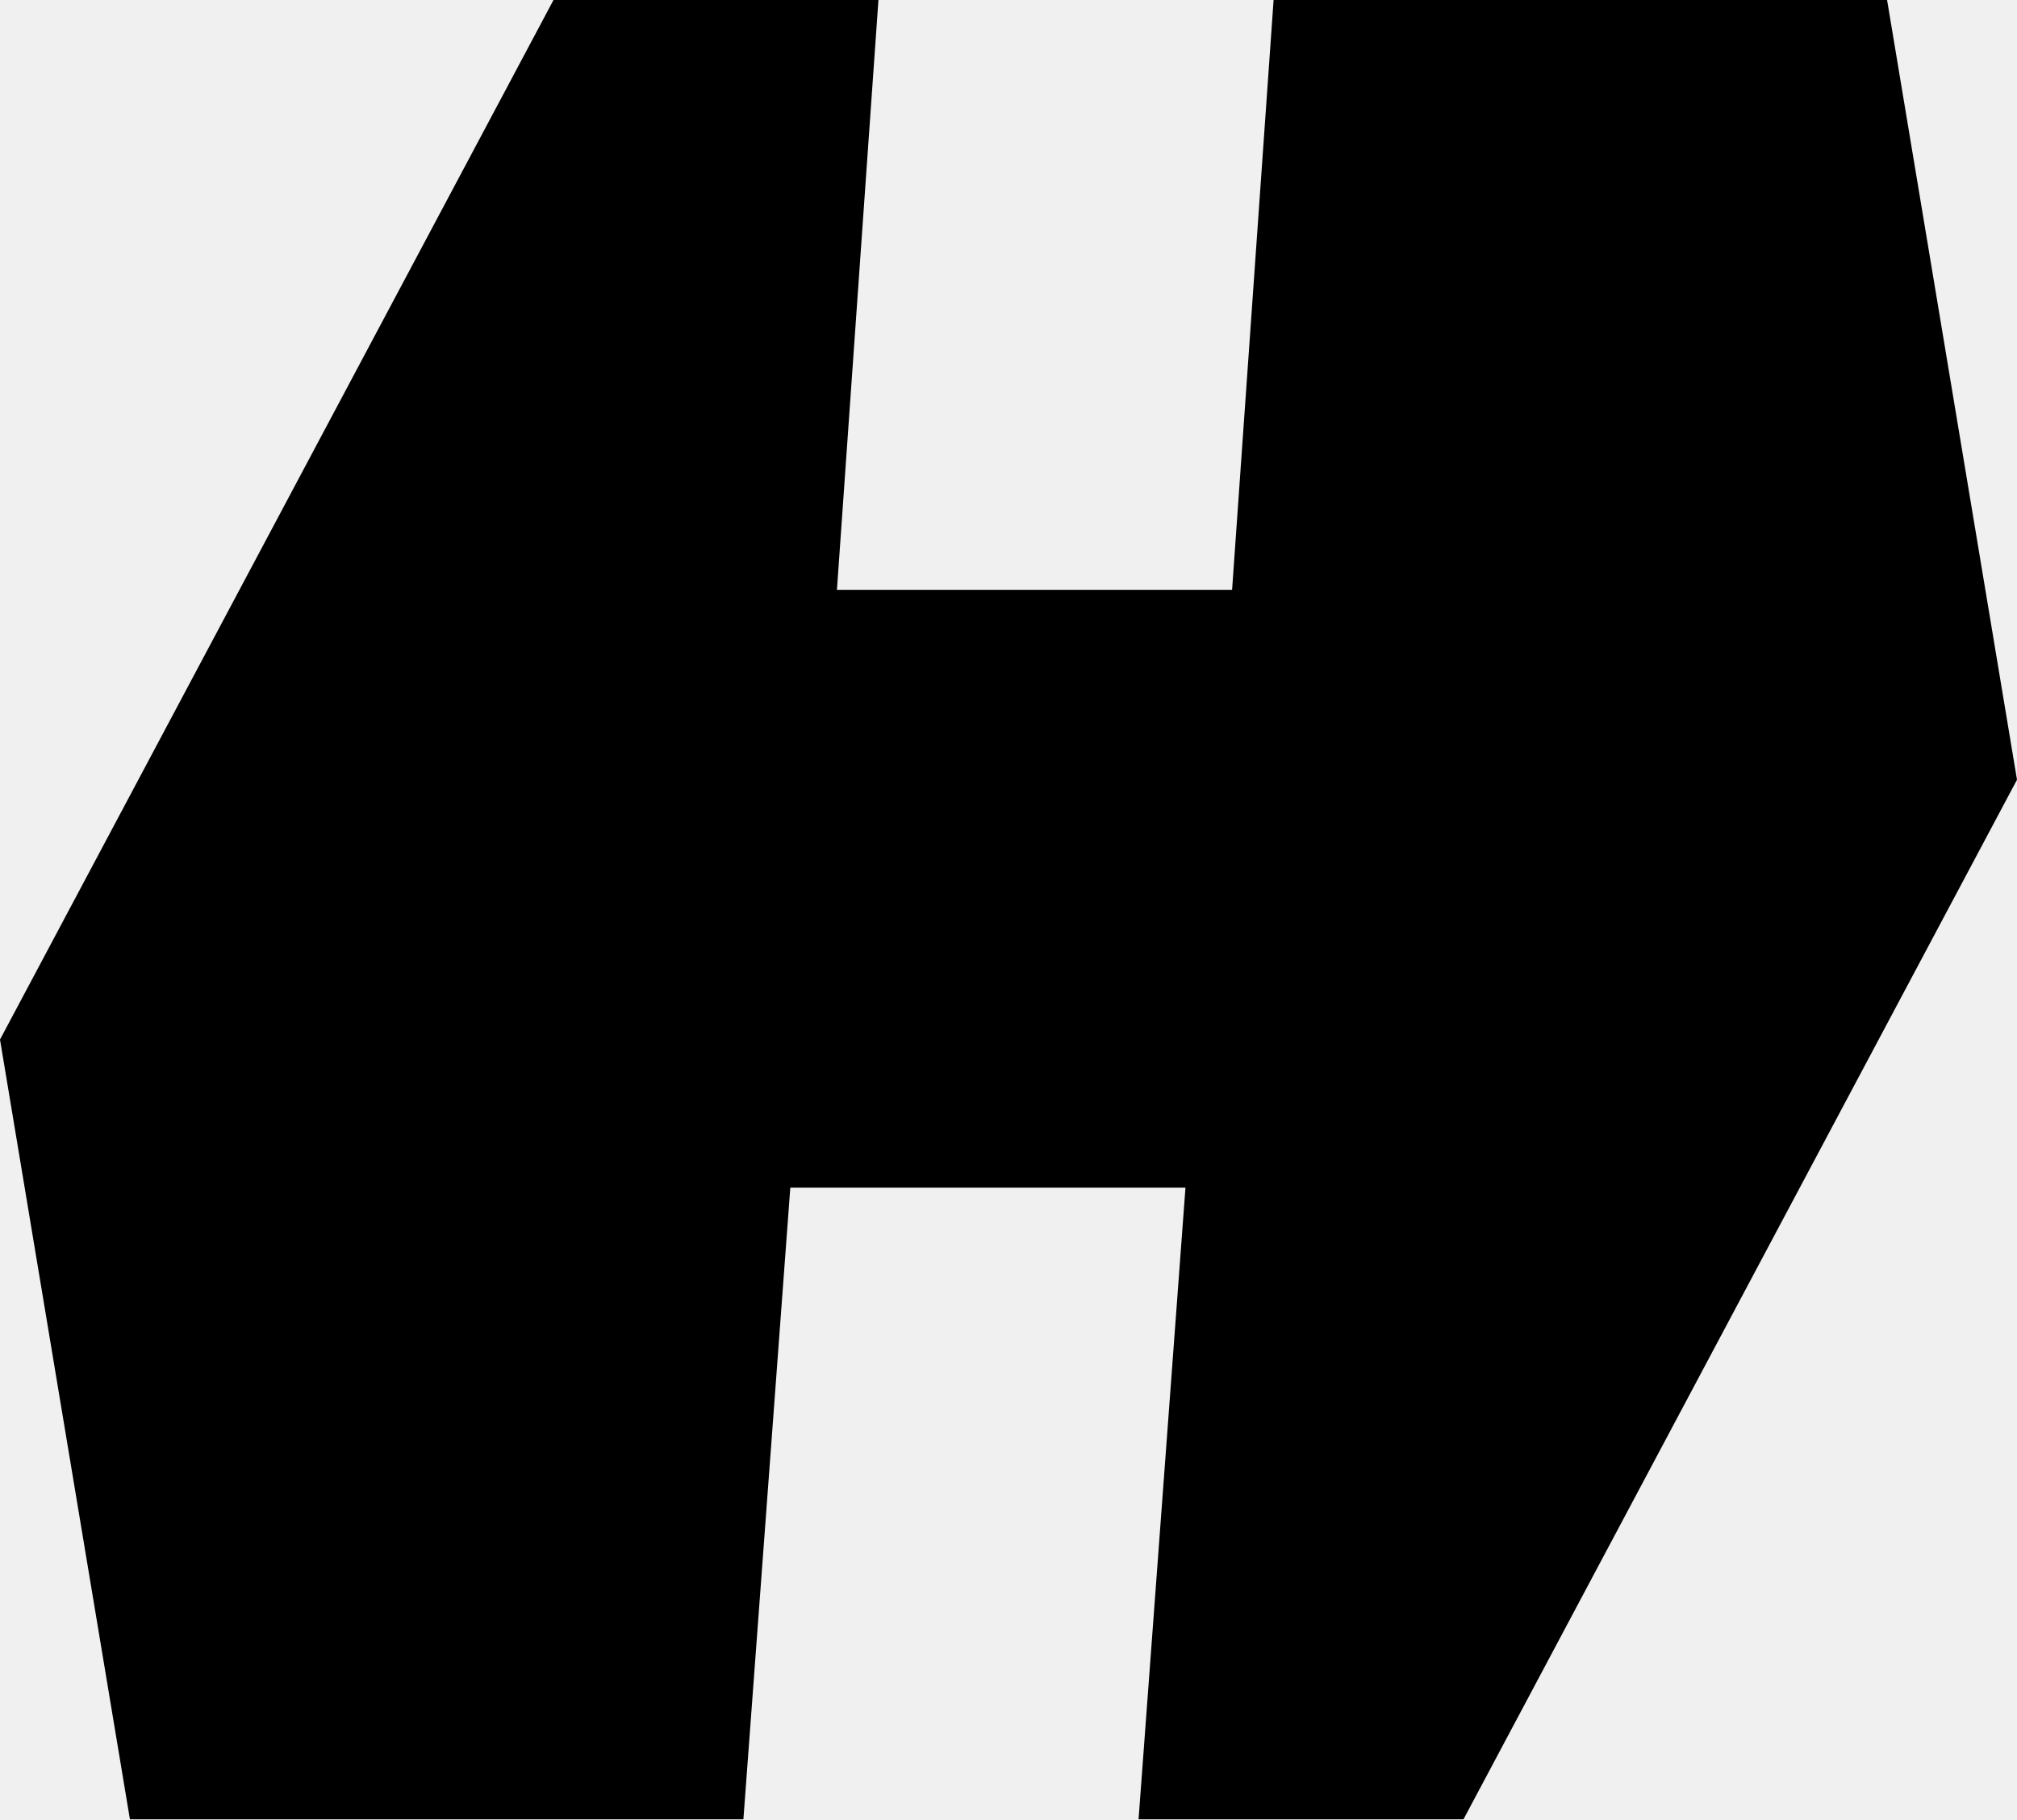
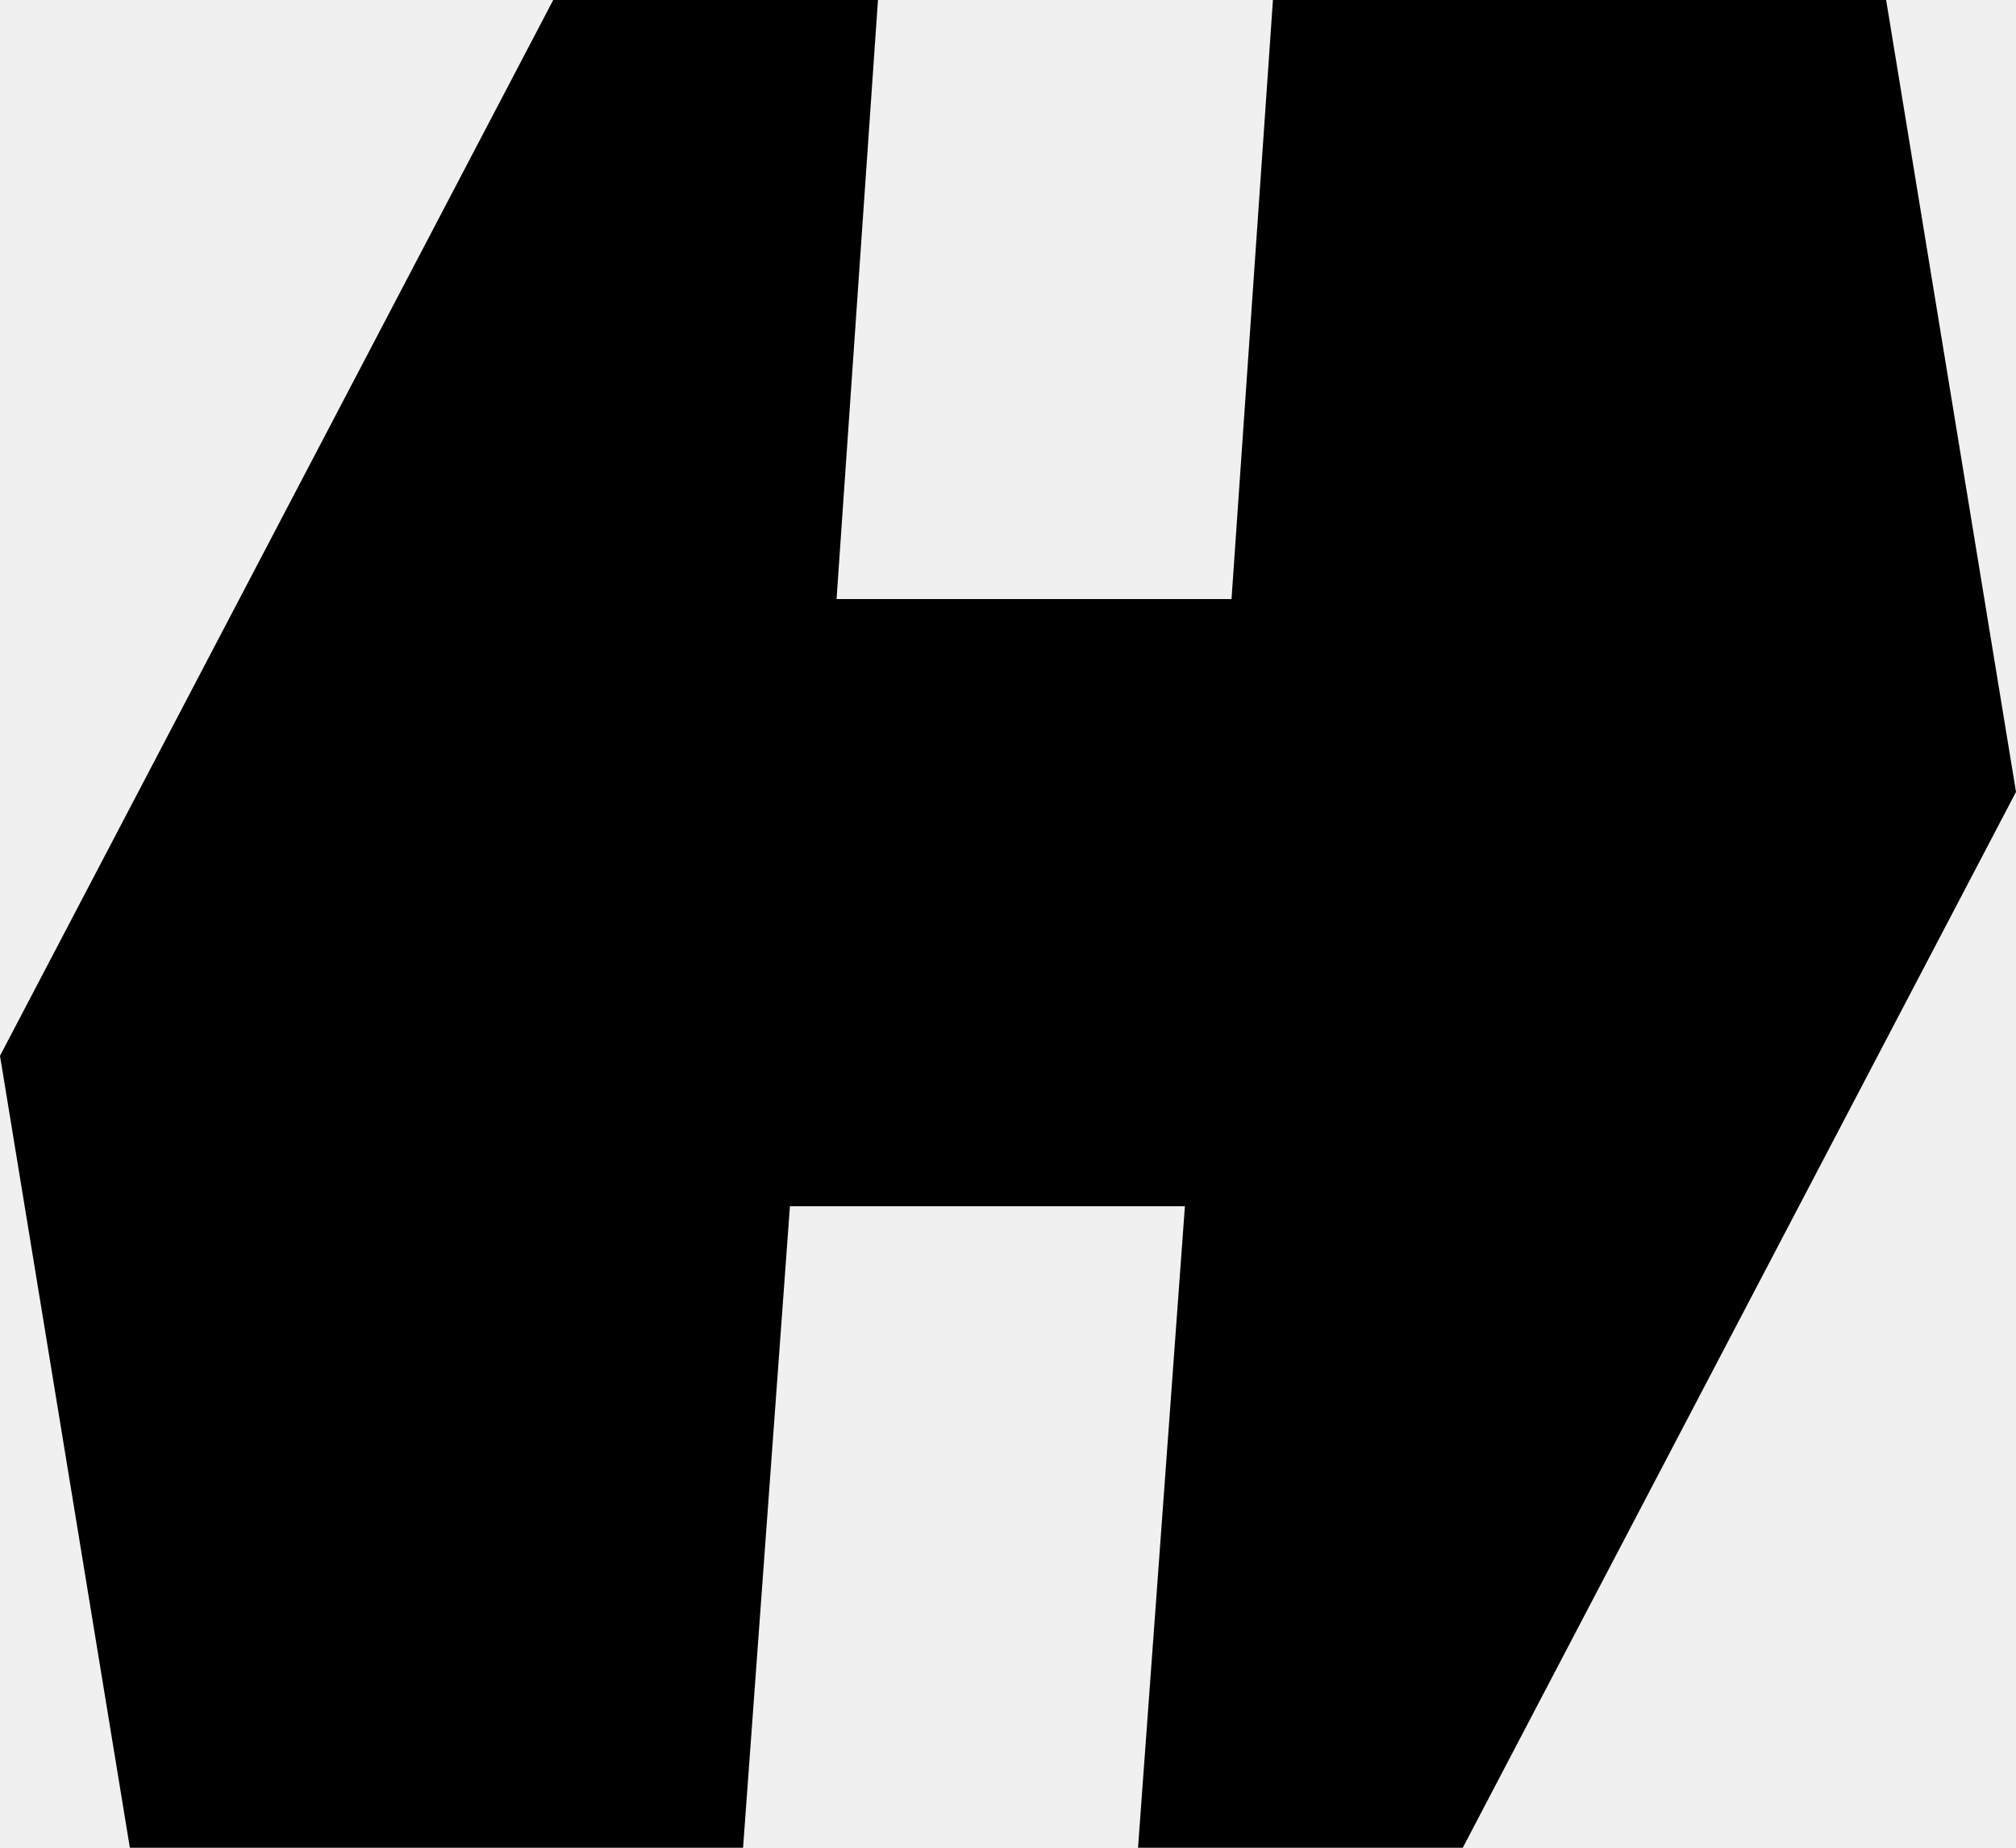
- <svg xmlns="http://www.w3.org/2000/svg" id="Ebene_1" viewBox="0 0 70.95 64">
-   <path d="M66.38,0h-21.58l-1.46,20.75h-13.9L30.9,0h-11.43L0,36.57l4.57,27.43h21.58l1.65-22.22h13.9l-1.65,22.22h11.43l19.47-36.57L66.38,0Z" fill="currentColor" />
+ <svg xmlns="http://www.w3.org/2000/svg" width="24" height="22" viewBox="0 0 24 22" fill="none">
+   <g clip-path="url(#clip0_3986_796)">
+     <path d="M22.454 0H15.154L14.661 7.133H9.959L10.452 0H6.586L0 12.571L1.546 22H8.846L9.404 14.362H14.106L13.548 22H17.414L24 9.429L22.454 0Z" fill="currentColor" />
+   </g>
+   <defs>
+     <clipPath id="clip0_3986_796">
+       <rect width="24" height="22" fill="white" />
+     </clipPath>
+   </defs>
</svg>
